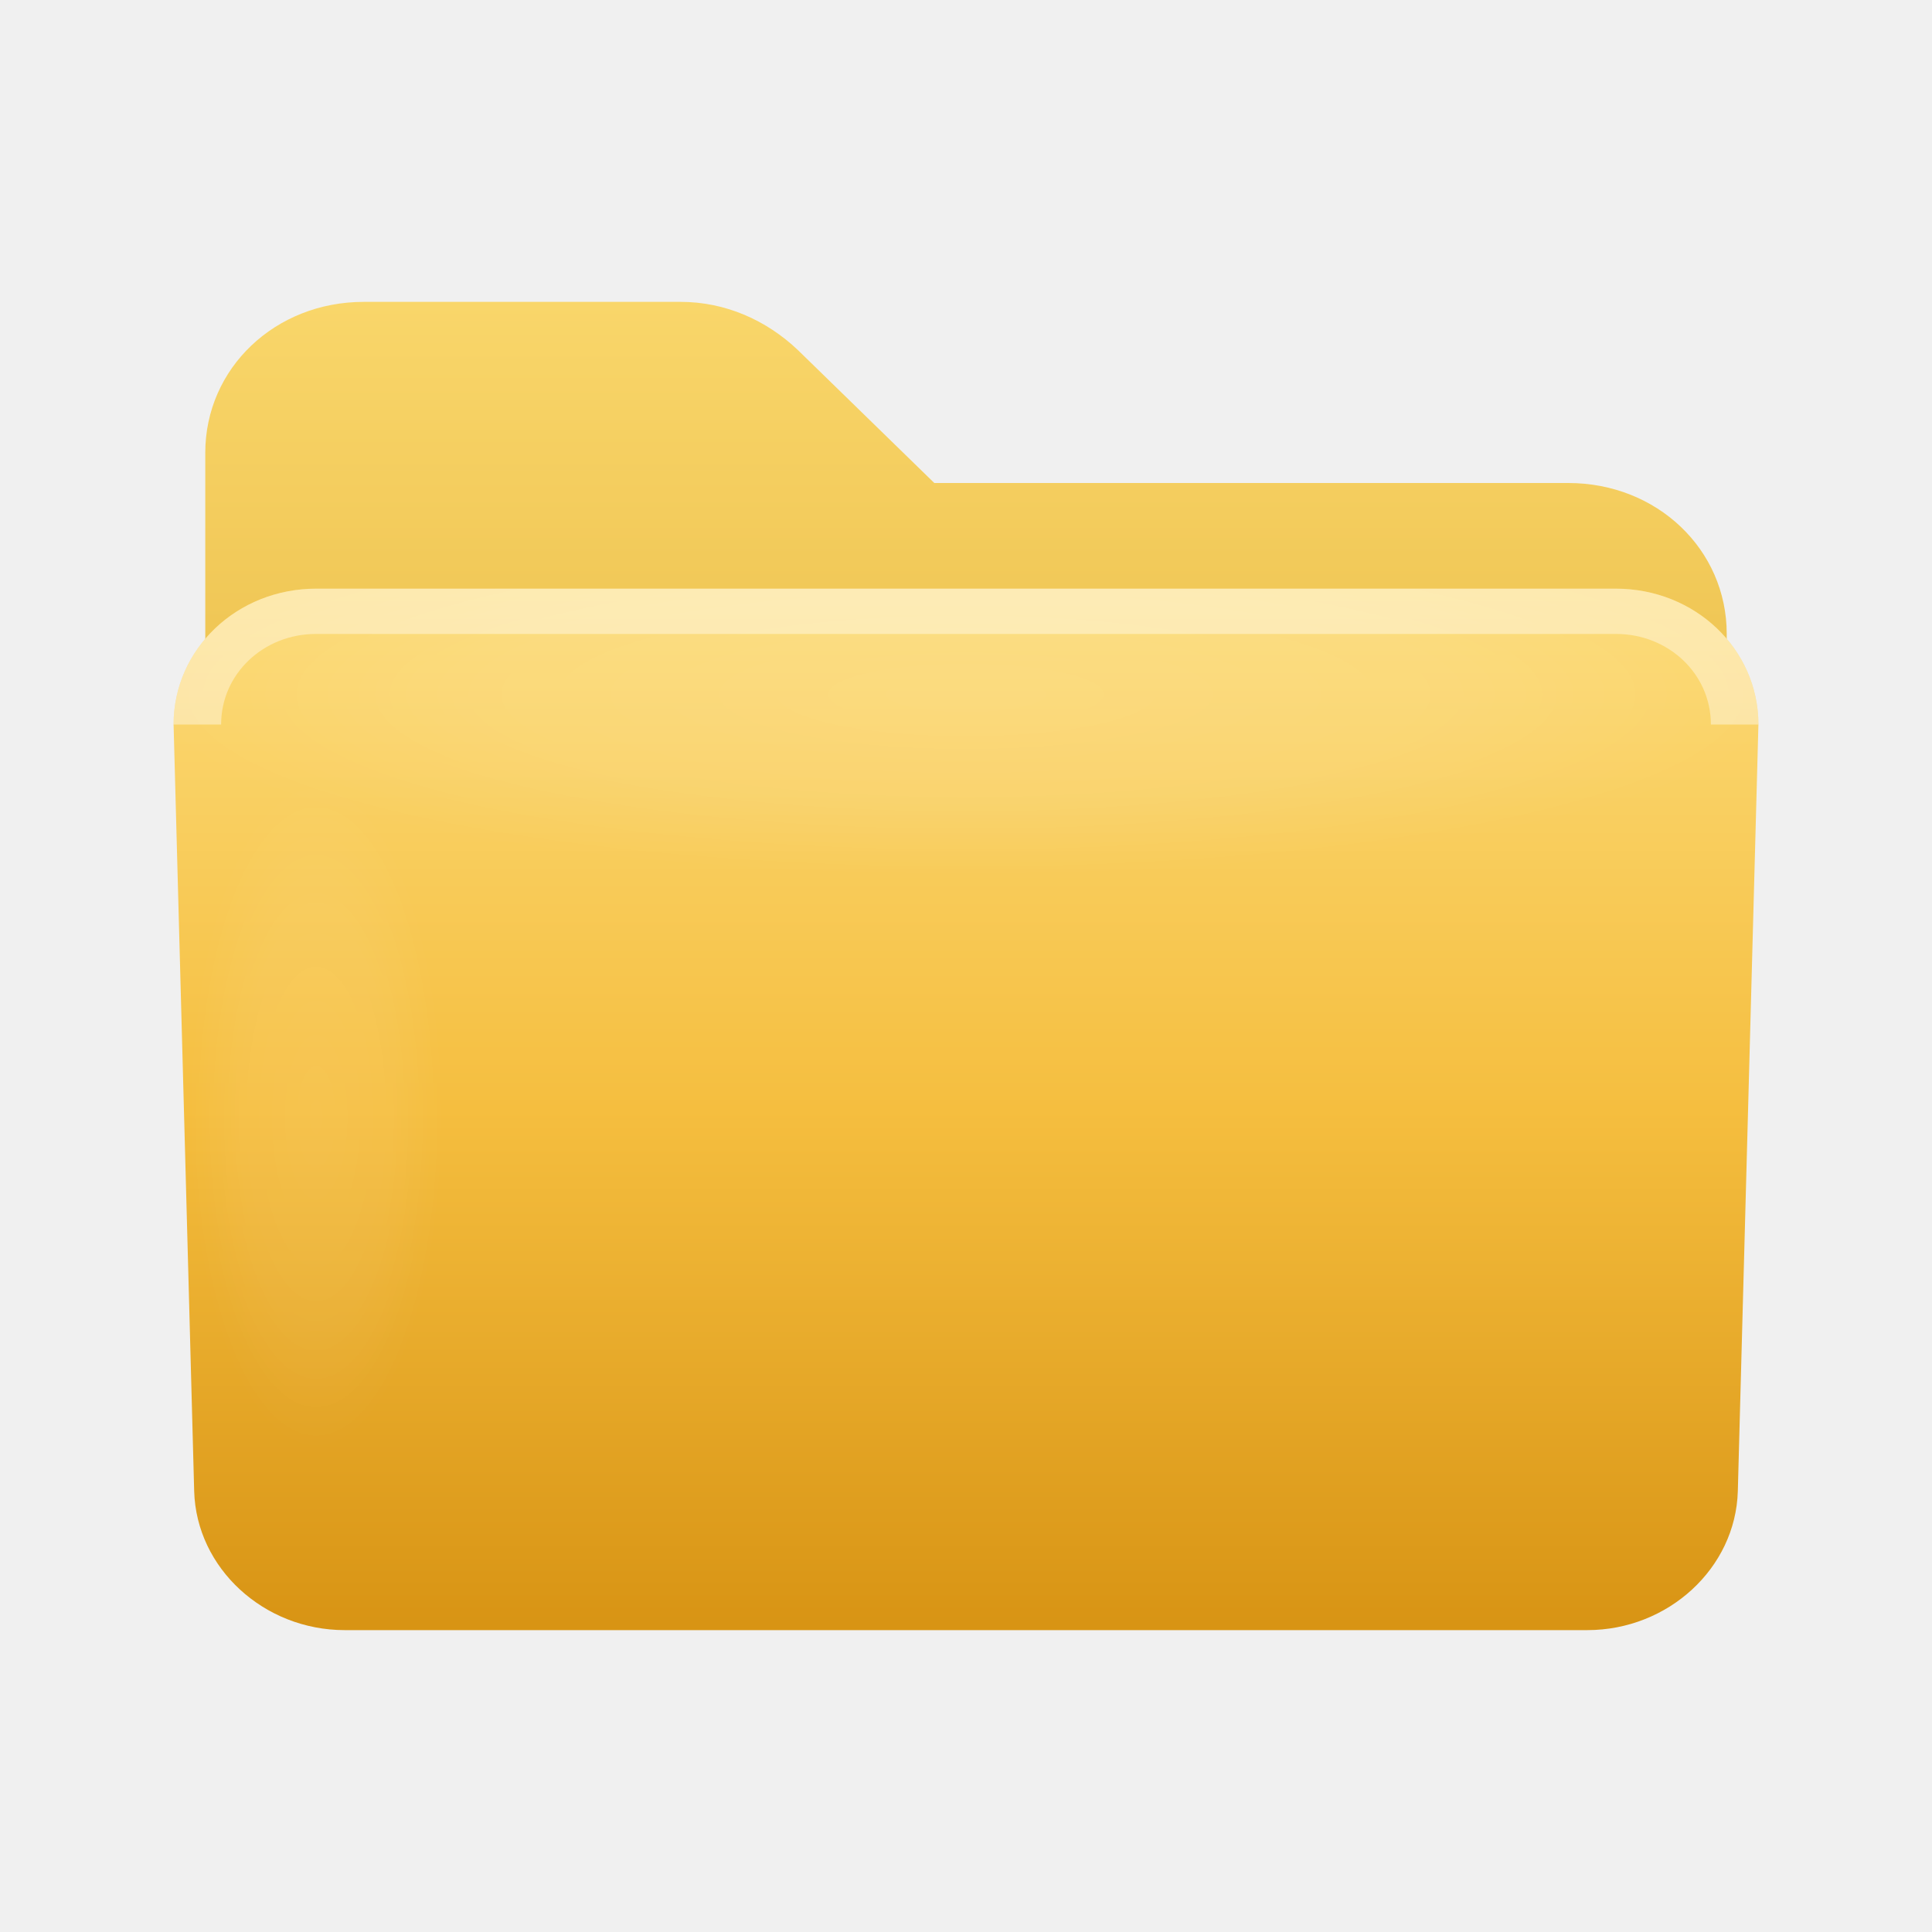
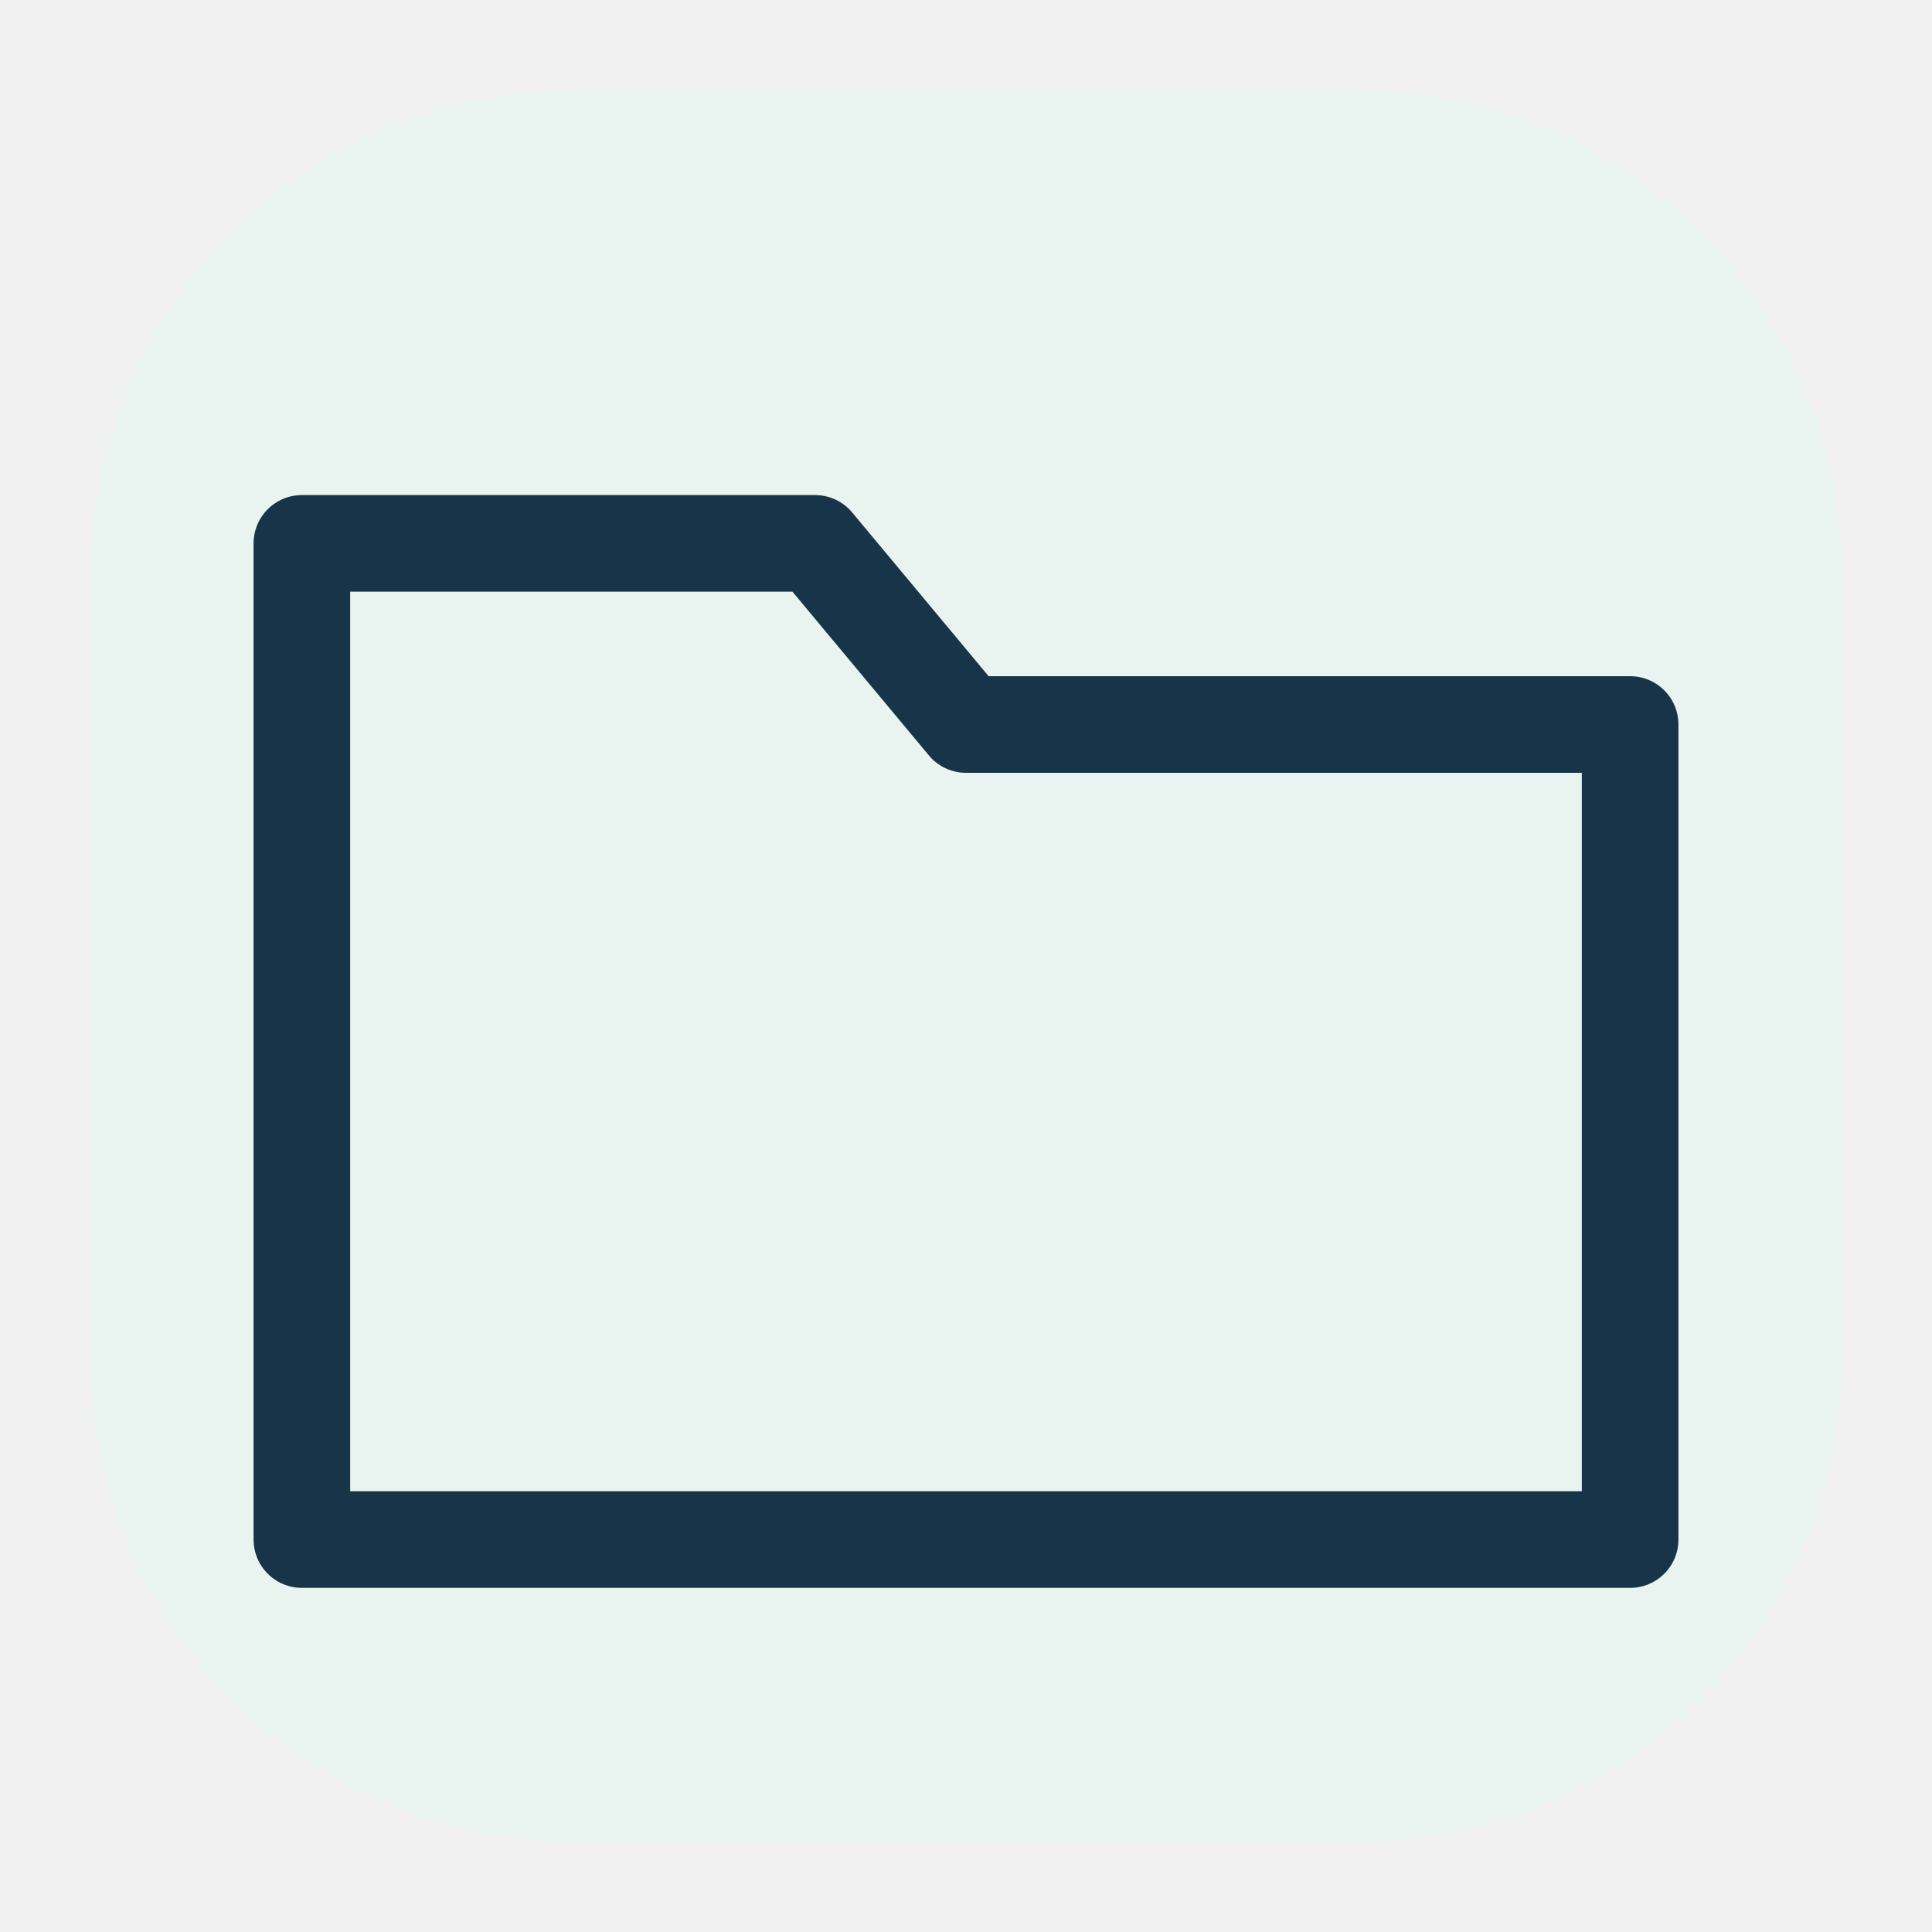
- <svg xmlns="http://www.w3.org/2000/svg" viewBox="0 0 64 64">
-   <defs>
-     <linearGradient id="back" x1="0" y1="0" x2="0" y2="1">
-       <stop offset="0" stop-color="#F9D66A" />
-       <stop offset="1" stop-color="#D69B1B" />
-     </linearGradient>
-     <linearGradient id="front" x1="0" y1="0" x2="0" y2="1">
-       <stop offset="0" stop-color="#FCDB78" />
-       <stop offset="0.5" stop-color="#F5BE3F" />
-       <stop offset="1" stop-color="#D89414" />
-     </linearGradient>
-     <radialGradient id="sheen">
-       <stop offset="0" stop-color="#FFFFFF" />
-       <stop offset="0.6" stop-color="#FFFFFF" stop-opacity="0.7" />
-       <stop offset="1" stop-color="#FFFFFF" stop-opacity="0" />
-     </radialGradient>
-     <clipPath id="clipFront">
-       <path d="M11.5 19.5 H52.5 C55 19.5 57 21.5 57 24 L56.35 49.4 C56.28 51.95 54.15 54 51.6 54 H12.4 C9.85 54 7.72 51.95 7.65 49.4 L7 24 C7 21.5 9 19.5 11.5 19.5 Z" />
-     </clipPath>
-     <clipPath id="clipTop">
-       <rect x="0" y="0" width="64" height="24" />
-     </clipPath>
-   </defs>
-   <g transform="translate(32 0) scale(1.05 1) translate(-32 0)">
-     <path d="M8 47 V15 C8 12.2 10.2 10 13 10 H23 C24.4 10 25.7 10.6 26.7 11.6 L31 16 H51 C53.8 16 56 18.2 56 21 V47 C56 49.8 53.8 52 51 52 H13 C10.2 52 8 49.8 8 47 Z" fill="url(#back)" />
-     <path d="M11.5 19.5 H52.5 C55 19.5 57 21.5 57 24 L56.35 49.4 C56.28 51.95 54.15 54 51.6 54 H12.4 C9.85 54 7.72 51.95 7.65 49.4 L7 24 C7 21.5 9 19.5 11.5 19.5 Z" fill="url(#front)" />
-     <g clip-path="url(#clipFront)">
-       <ellipse cx="32" cy="23" rx="26" ry="6" fill="url(#sheen)" opacity="0.12" />
-       <ellipse cx="11.5" cy="37" rx="4" ry="11" fill="url(#sheen)" opacity="0.08" />
-     </g>
-     <g clip-path="url(#clipTop)">
-       <path d="M11.5 19.5 H52.5 C55 19.5 57 21.5 57 24 L56.35 49.4 C56.28 51.95 54.15 54 51.6 54 H12.4 C9.85 54 7.72 51.95 7.65 49.4 L7 24 C7 21.5 9 19.5 11.5 19.5 Z" fill="none" stroke="#FFFFFF" stroke-opacity="0.4" stroke-width="3" clip-path="url(#clipFront)" />
-     </g>
+ <svg xmlns="http://www.w3.org/2000/svg" viewBox="0 0 64 64" fill="none">
+   <rect x="3" y="3" width="58" height="58" rx="16" fill="#E9F3F0" />
+   <g stroke="#173449" stroke-width="3.2" stroke-linecap="round" stroke-linejoin="round">
+     <path d="M10 18h17l5 6h22v27H10Z" />
  </g>
</svg>
